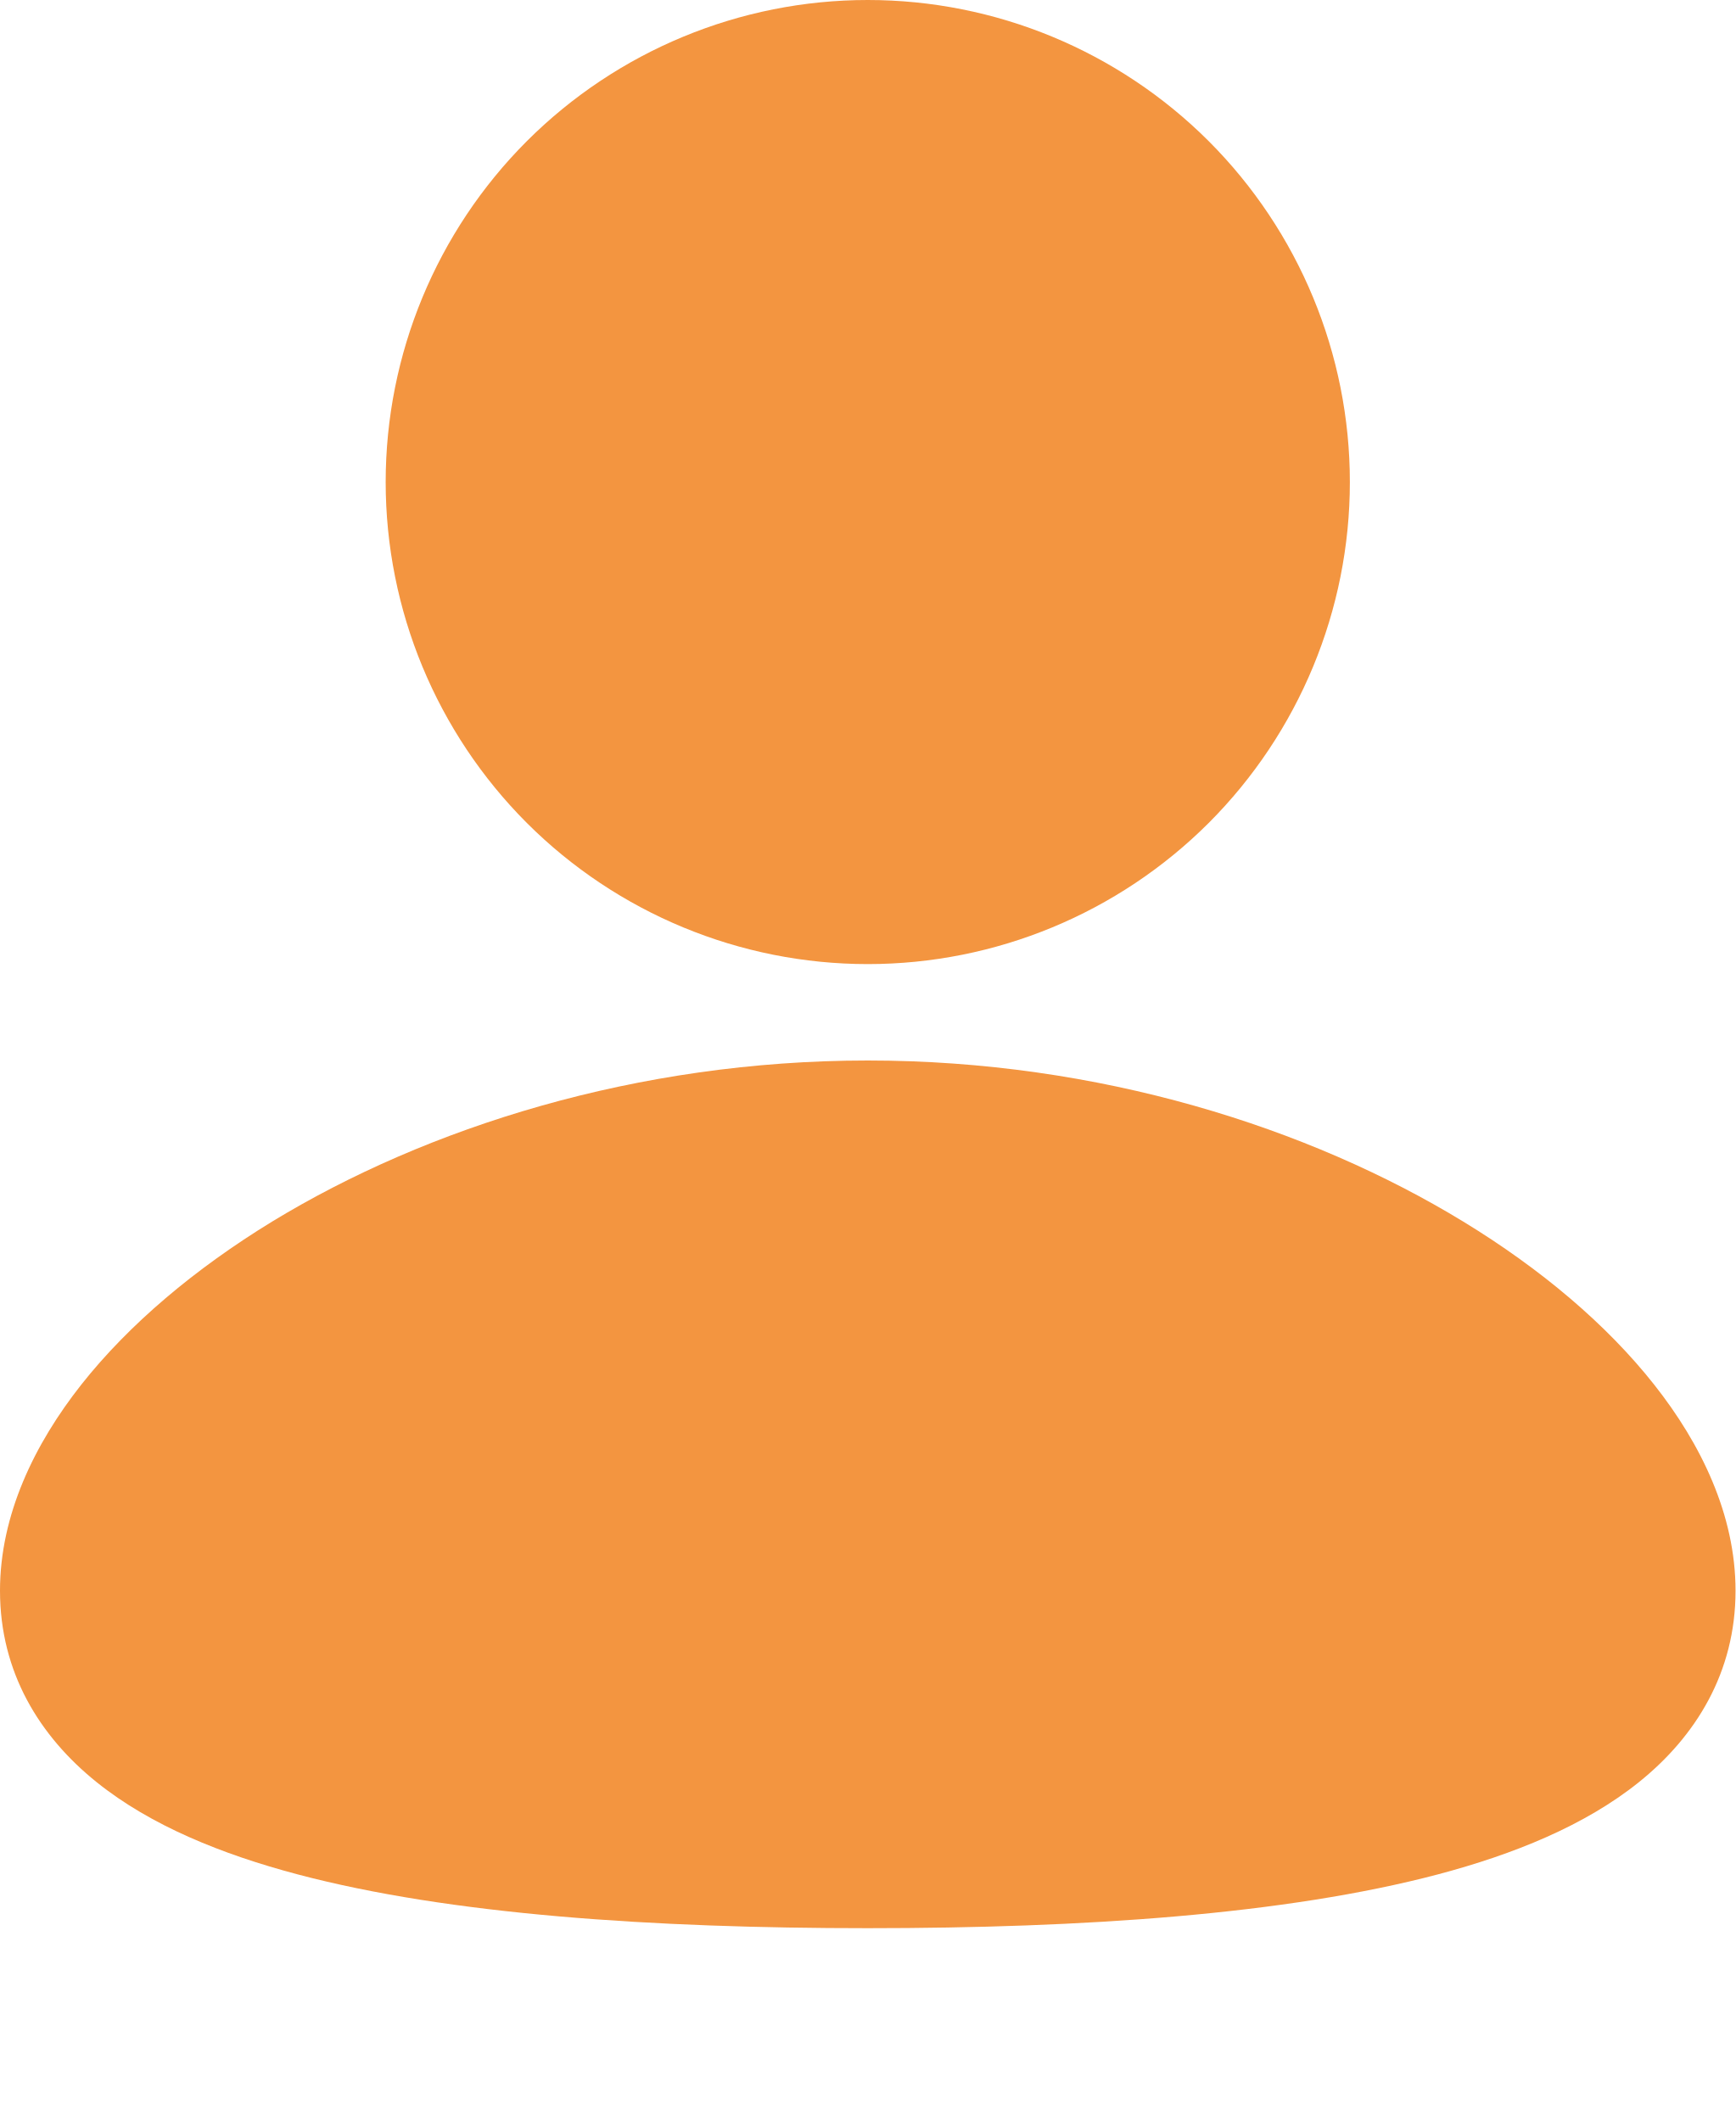
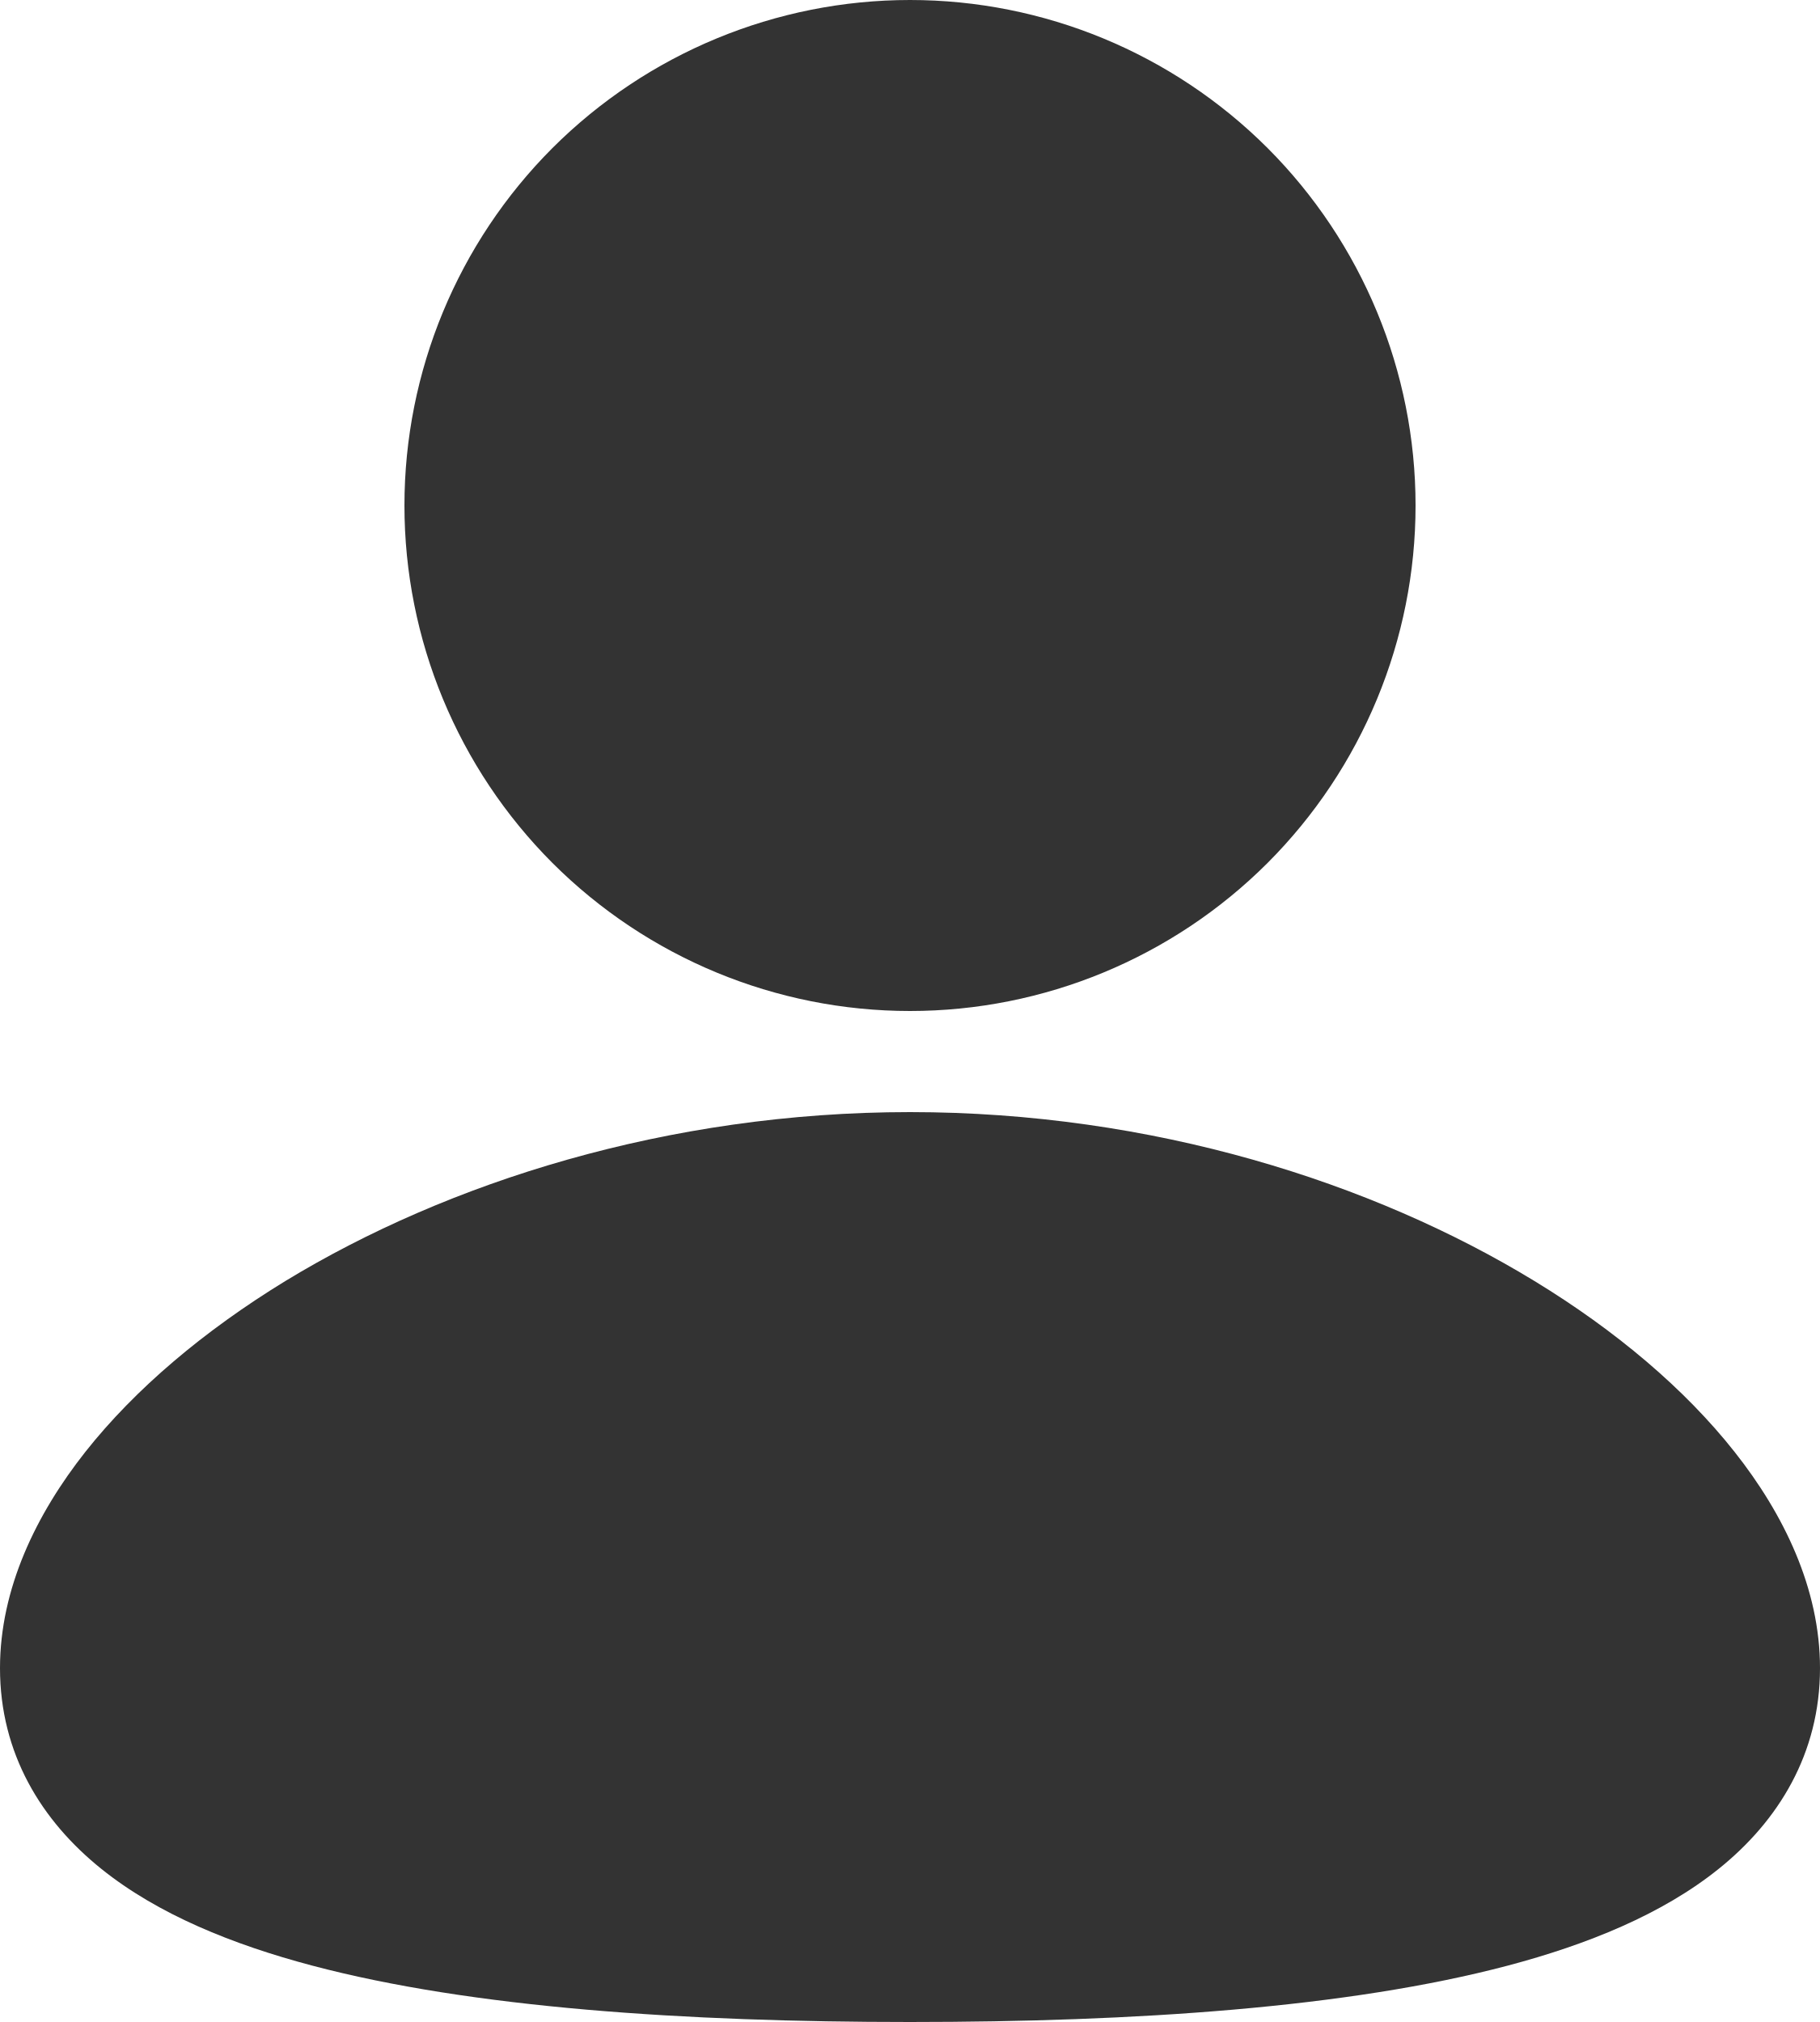
- <svg xmlns="http://www.w3.org/2000/svg" width="18" height="22" viewBox="0 0 18 22" fill="none">
-   <path d="M9 11C11.396 11 13.575 11.694 15.178 12.672C15.978 13.16 16.662 13.736 17.156 14.362C17.642 14.977 18 15.713 18 16.5C18 17.345 17.589 18.011 16.997 18.486C16.437 18.936 15.698 19.234 14.913 19.442C13.335 19.859 11.229 20 9 20C6.771 20 4.665 19.86 3.087 19.442C2.302 19.234 1.563 18.936 1.003 18.486C0.41 18.01 0 17.345 0 16.5C0 15.713 0.358 14.977 0.844 14.361C1.338 13.736 2.021 13.161 2.822 12.671C4.425 11.695 6.605 11 9 11ZM9 0C10.326 0 11.598 0.527 12.536 1.464C13.473 2.402 14 3.674 14 5C14 6.326 13.473 7.598 12.536 8.536C11.598 9.473 10.326 10 9 10C7.674 10 6.402 9.473 5.464 8.536C4.527 7.598 4 6.326 4 5C4 3.674 4.527 2.402 5.464 1.464C6.402 0.527 7.674 0 9 0Z" fill="#F39540" />
+ <svg xmlns="http://www.w3.org/2000/svg" width="18" height="20" viewBox="0 0 18 20" fill="none">
+   <path d="M9 11C11.396 11 13.575 11.694 15.178 12.672C15.978 13.16 16.662 13.736 17.156 14.362C17.642 14.977 18 15.713 18 16.5C18 17.345 17.589 18.011 16.997 18.486C16.437 18.936 15.698 19.234 14.913 19.442C13.335 19.859 11.229 20 9 20C6.771 20 4.665 19.86 3.087 19.442C2.302 19.234 1.563 18.936 1.003 18.486C0.41 18.01 0 17.345 0 16.5C0 15.713 0.358 14.977 0.844 14.361C1.338 13.736 2.021 13.161 2.822 12.671C4.425 11.695 6.605 11 9 11ZM9 0C10.326 0 11.598 0.527 12.536 1.464C13.473 2.402 14 3.674 14 5C14 6.326 13.473 7.598 12.536 8.536C11.598 9.473 10.326 10 9 10C7.674 10 6.402 9.473 5.464 8.536C4.527 7.598 4 6.326 4 5C4 3.674 4.527 2.402 5.464 1.464C6.402 0.527 7.674 0 9 0Z" fill="#333333" />
</svg>
